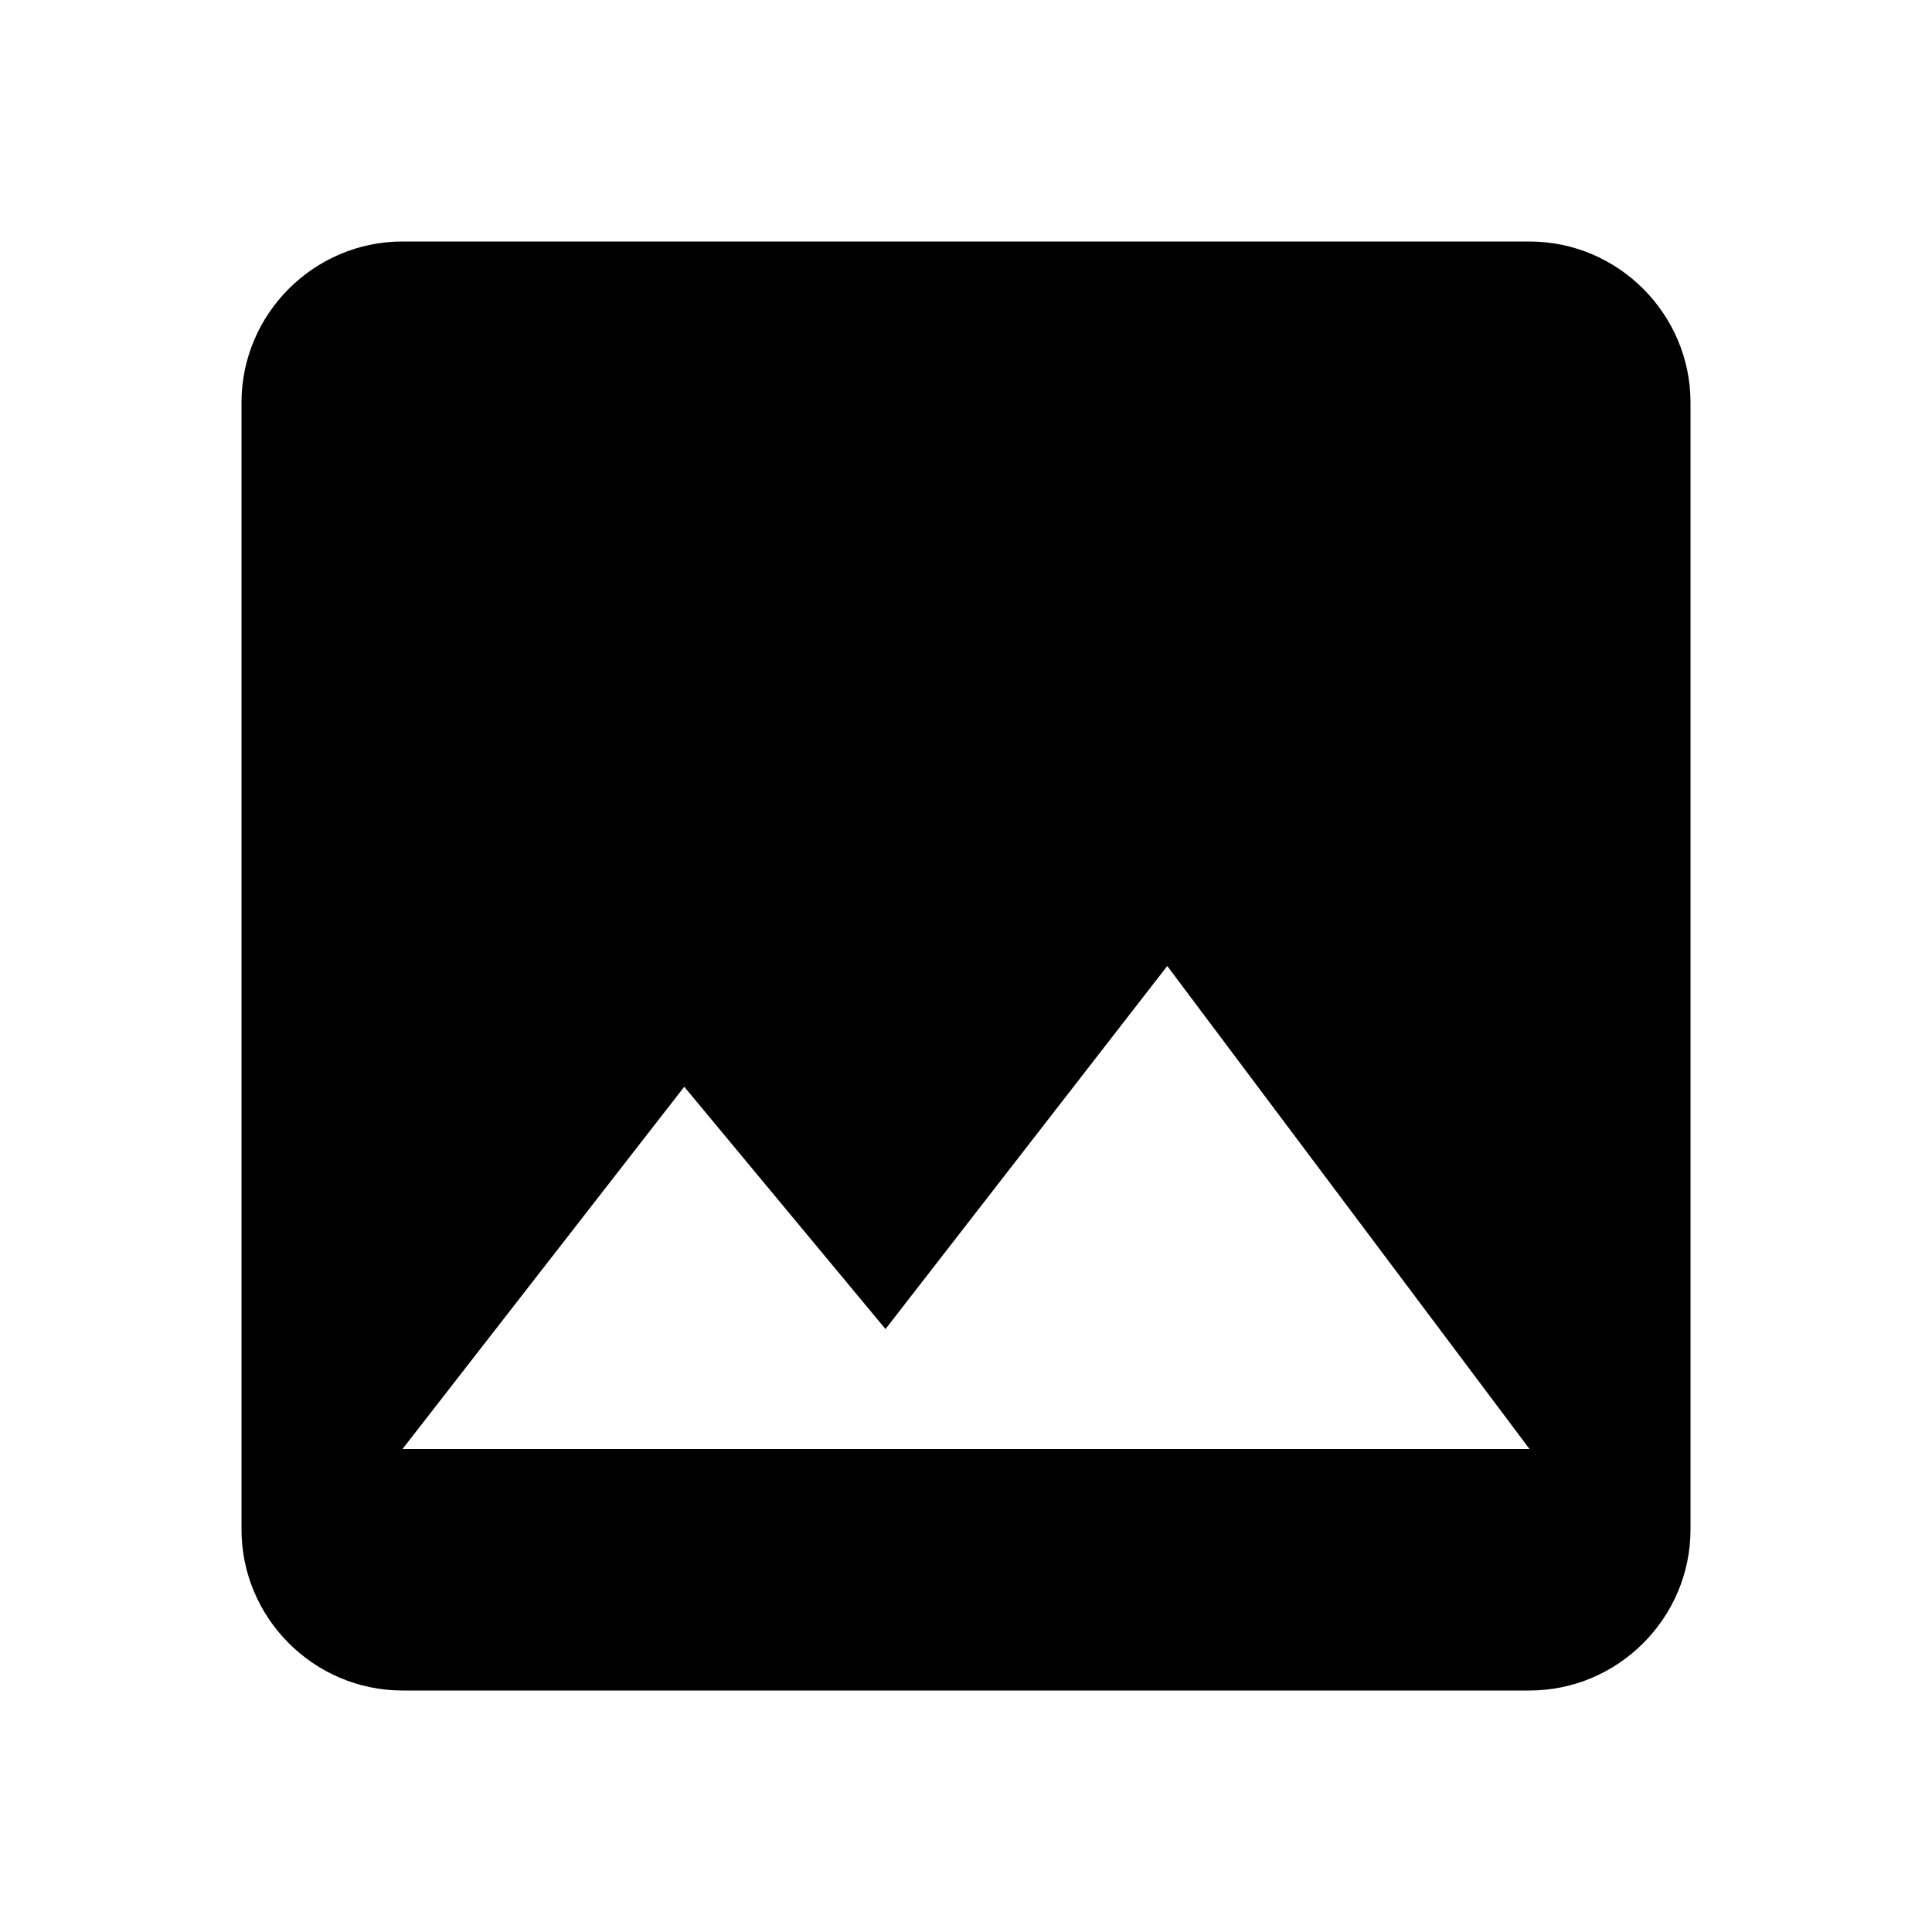
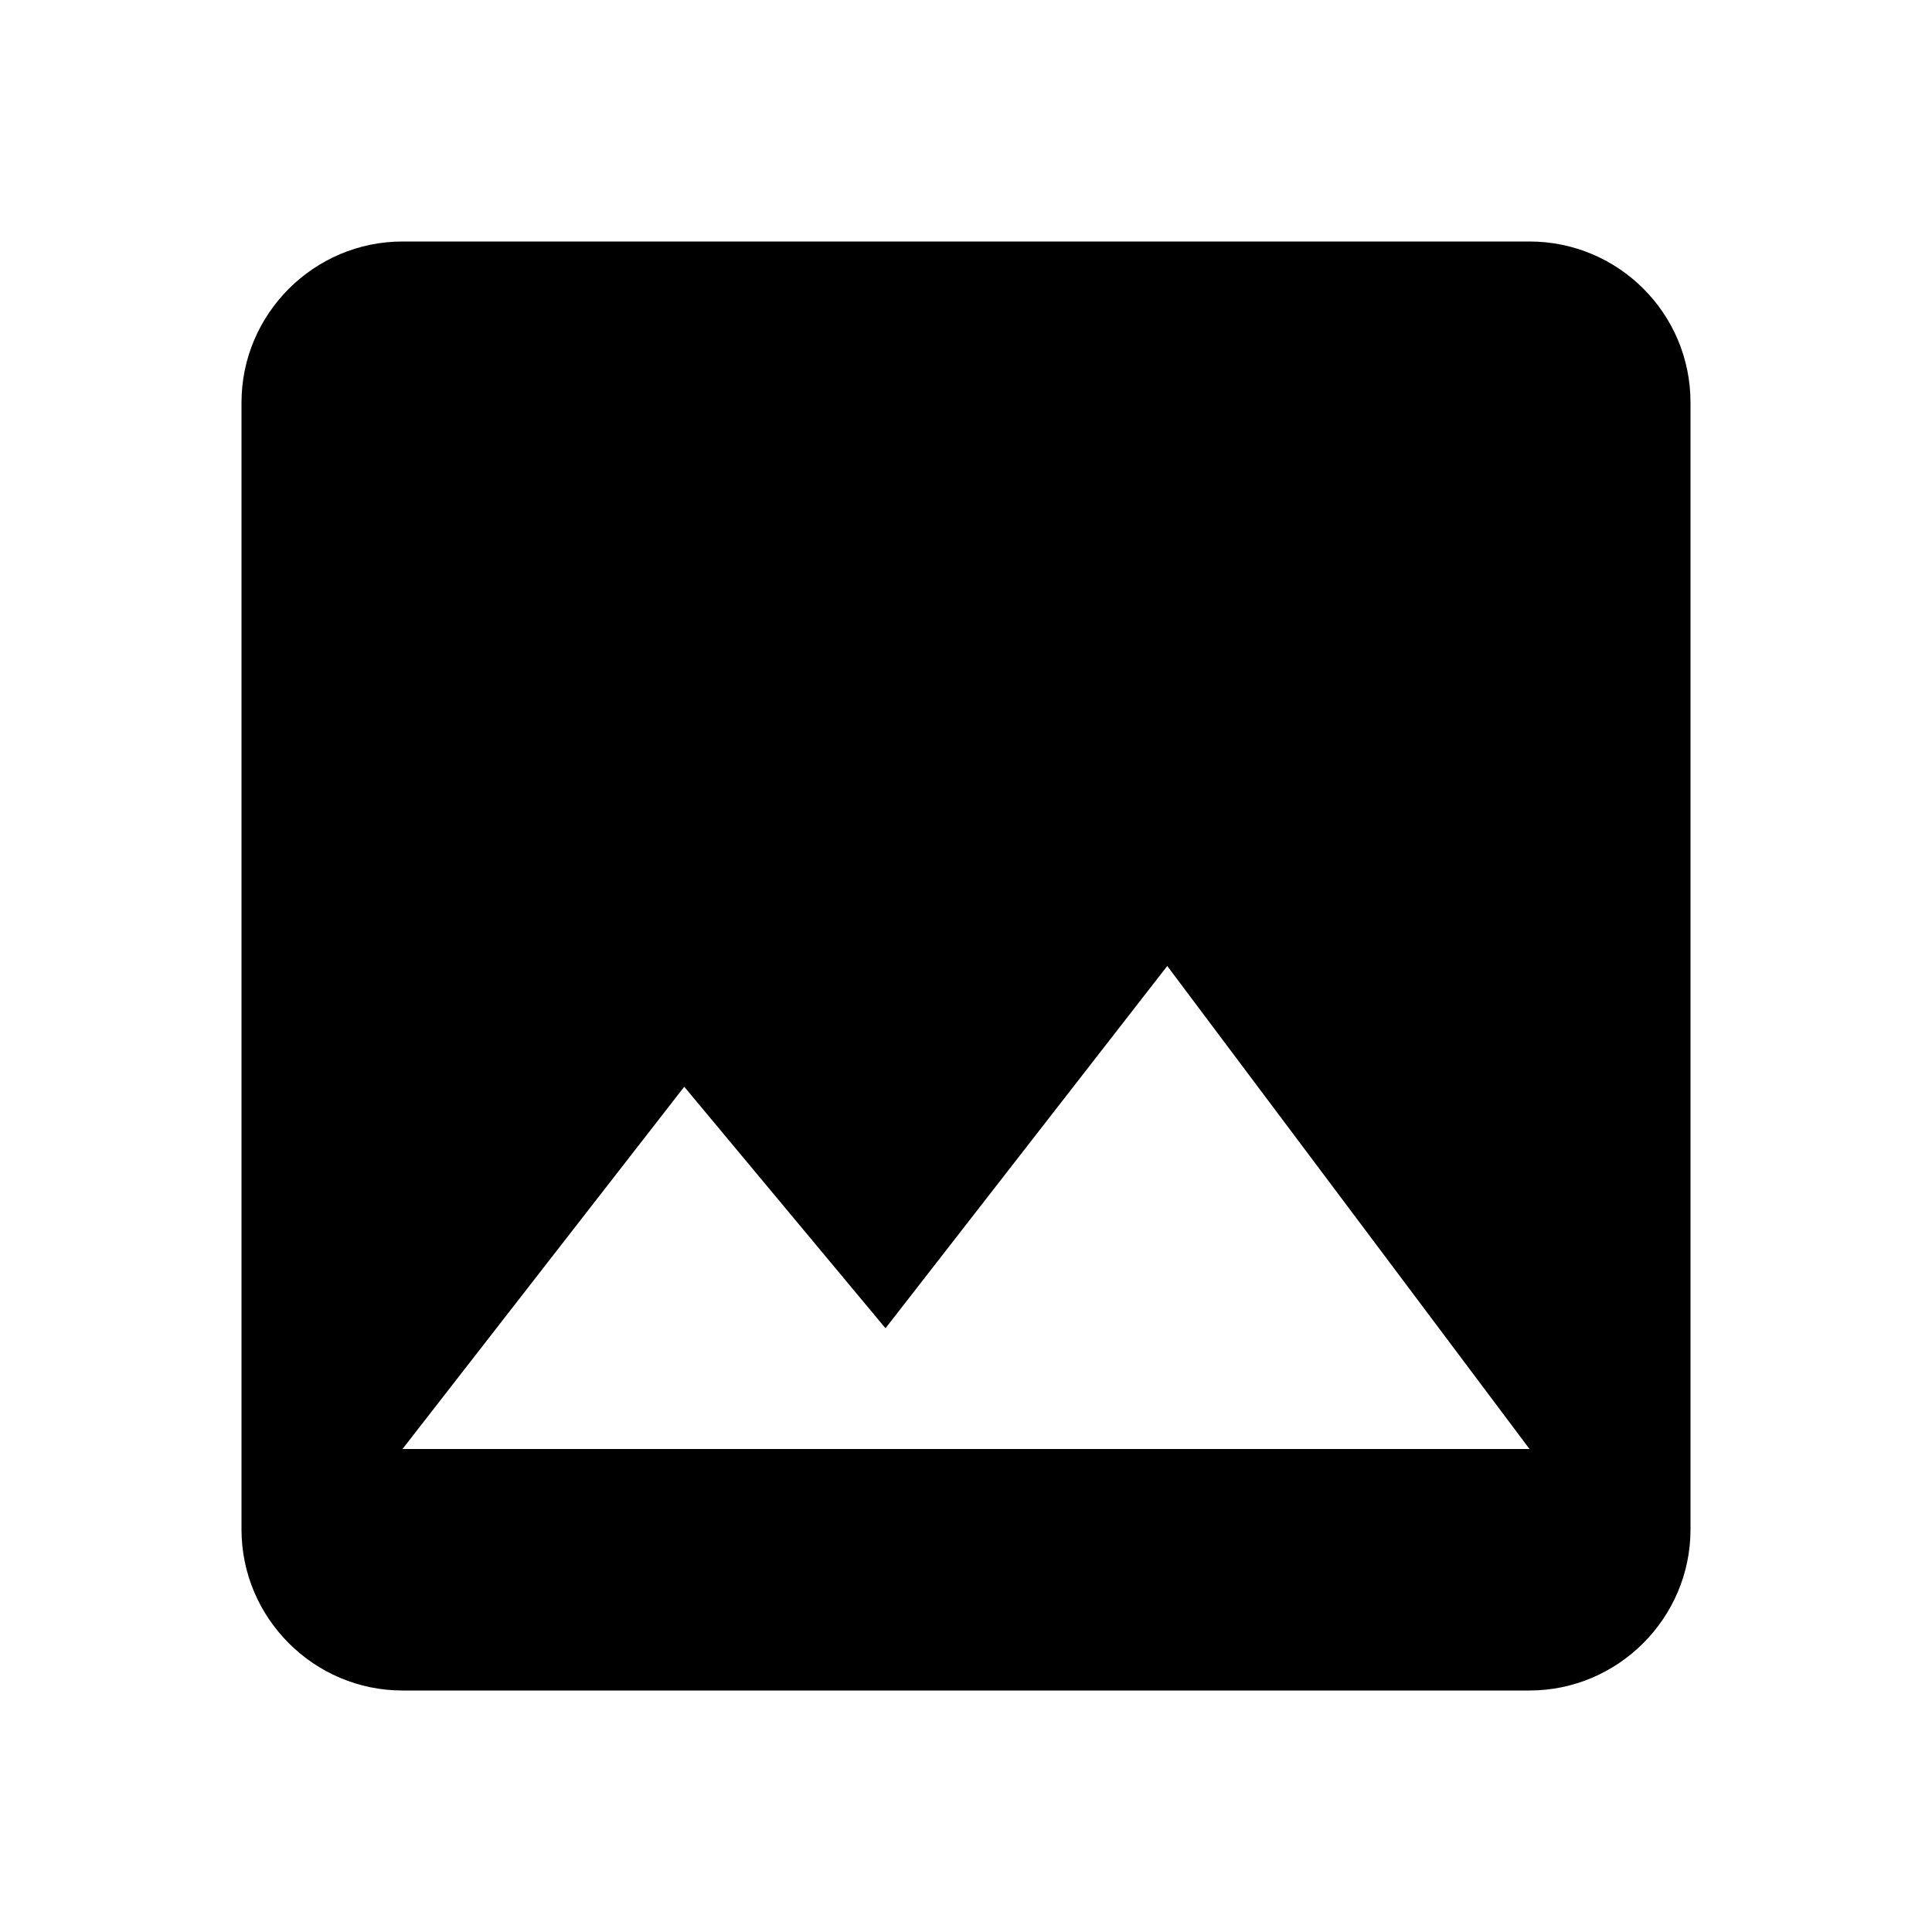
- <svg xmlns="http://www.w3.org/2000/svg" width="24" height="24" viewBox="0 0 24 24">
-   <path d="M21 19V5c0-1.1-.9-2-2-2H5c-1.1 0-2 .9-2 2v14c0 1.1.9 2 2 2h14c1.1 0 2-.9 2-2zM8.5 13.5l2.5 3.01L14.5 12l4.5 6H5l3.5-4.5z" />
-   <path d="M0 0h24v24H0z" fill="none" />
+ <svg xmlns="http://www.w3.org/2000/svg" version="1.1" width="24" height="24" viewBox="0 0 24 24">
+   <path d="M8.5,13.5L11,16.5L14.5,12L19,18H5M21,19V5C21,3.89 20.1,3 19,3H5C3.9,3 3,3.9 3,5V19C3,20.1 3.9,21 5,21H19C20.1,21 21,20.1 21,19Z" />
</svg>
